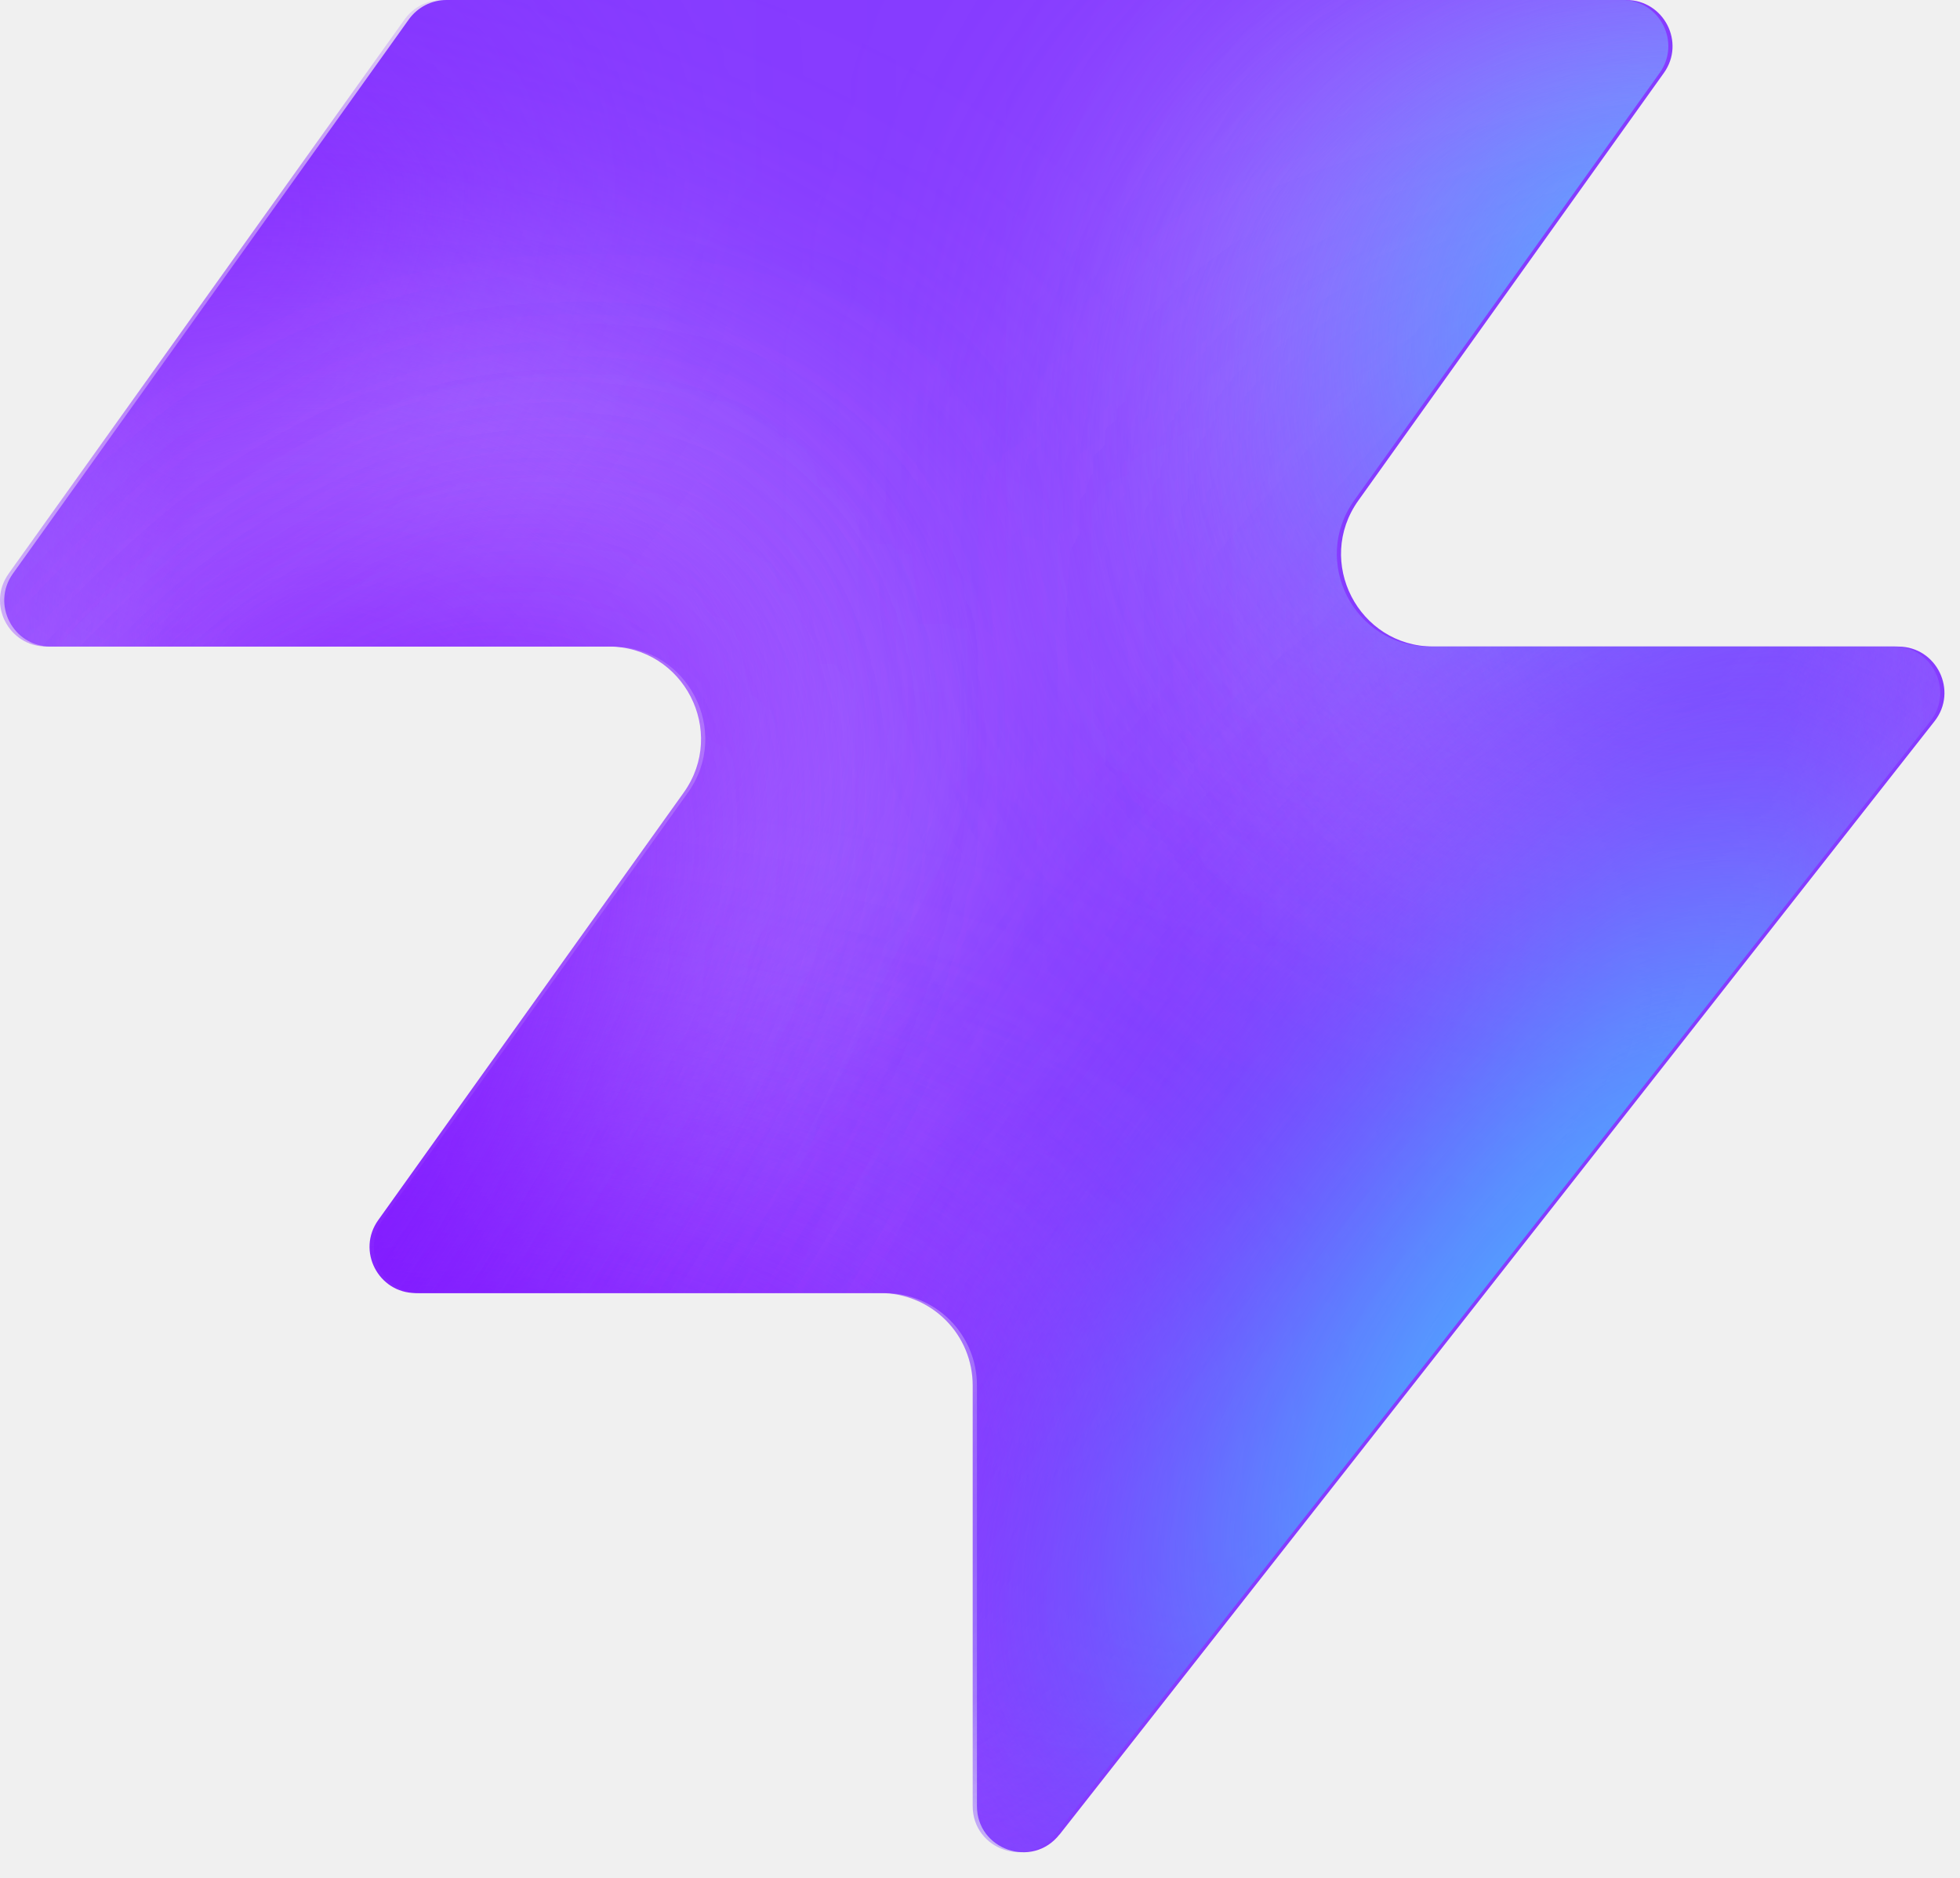
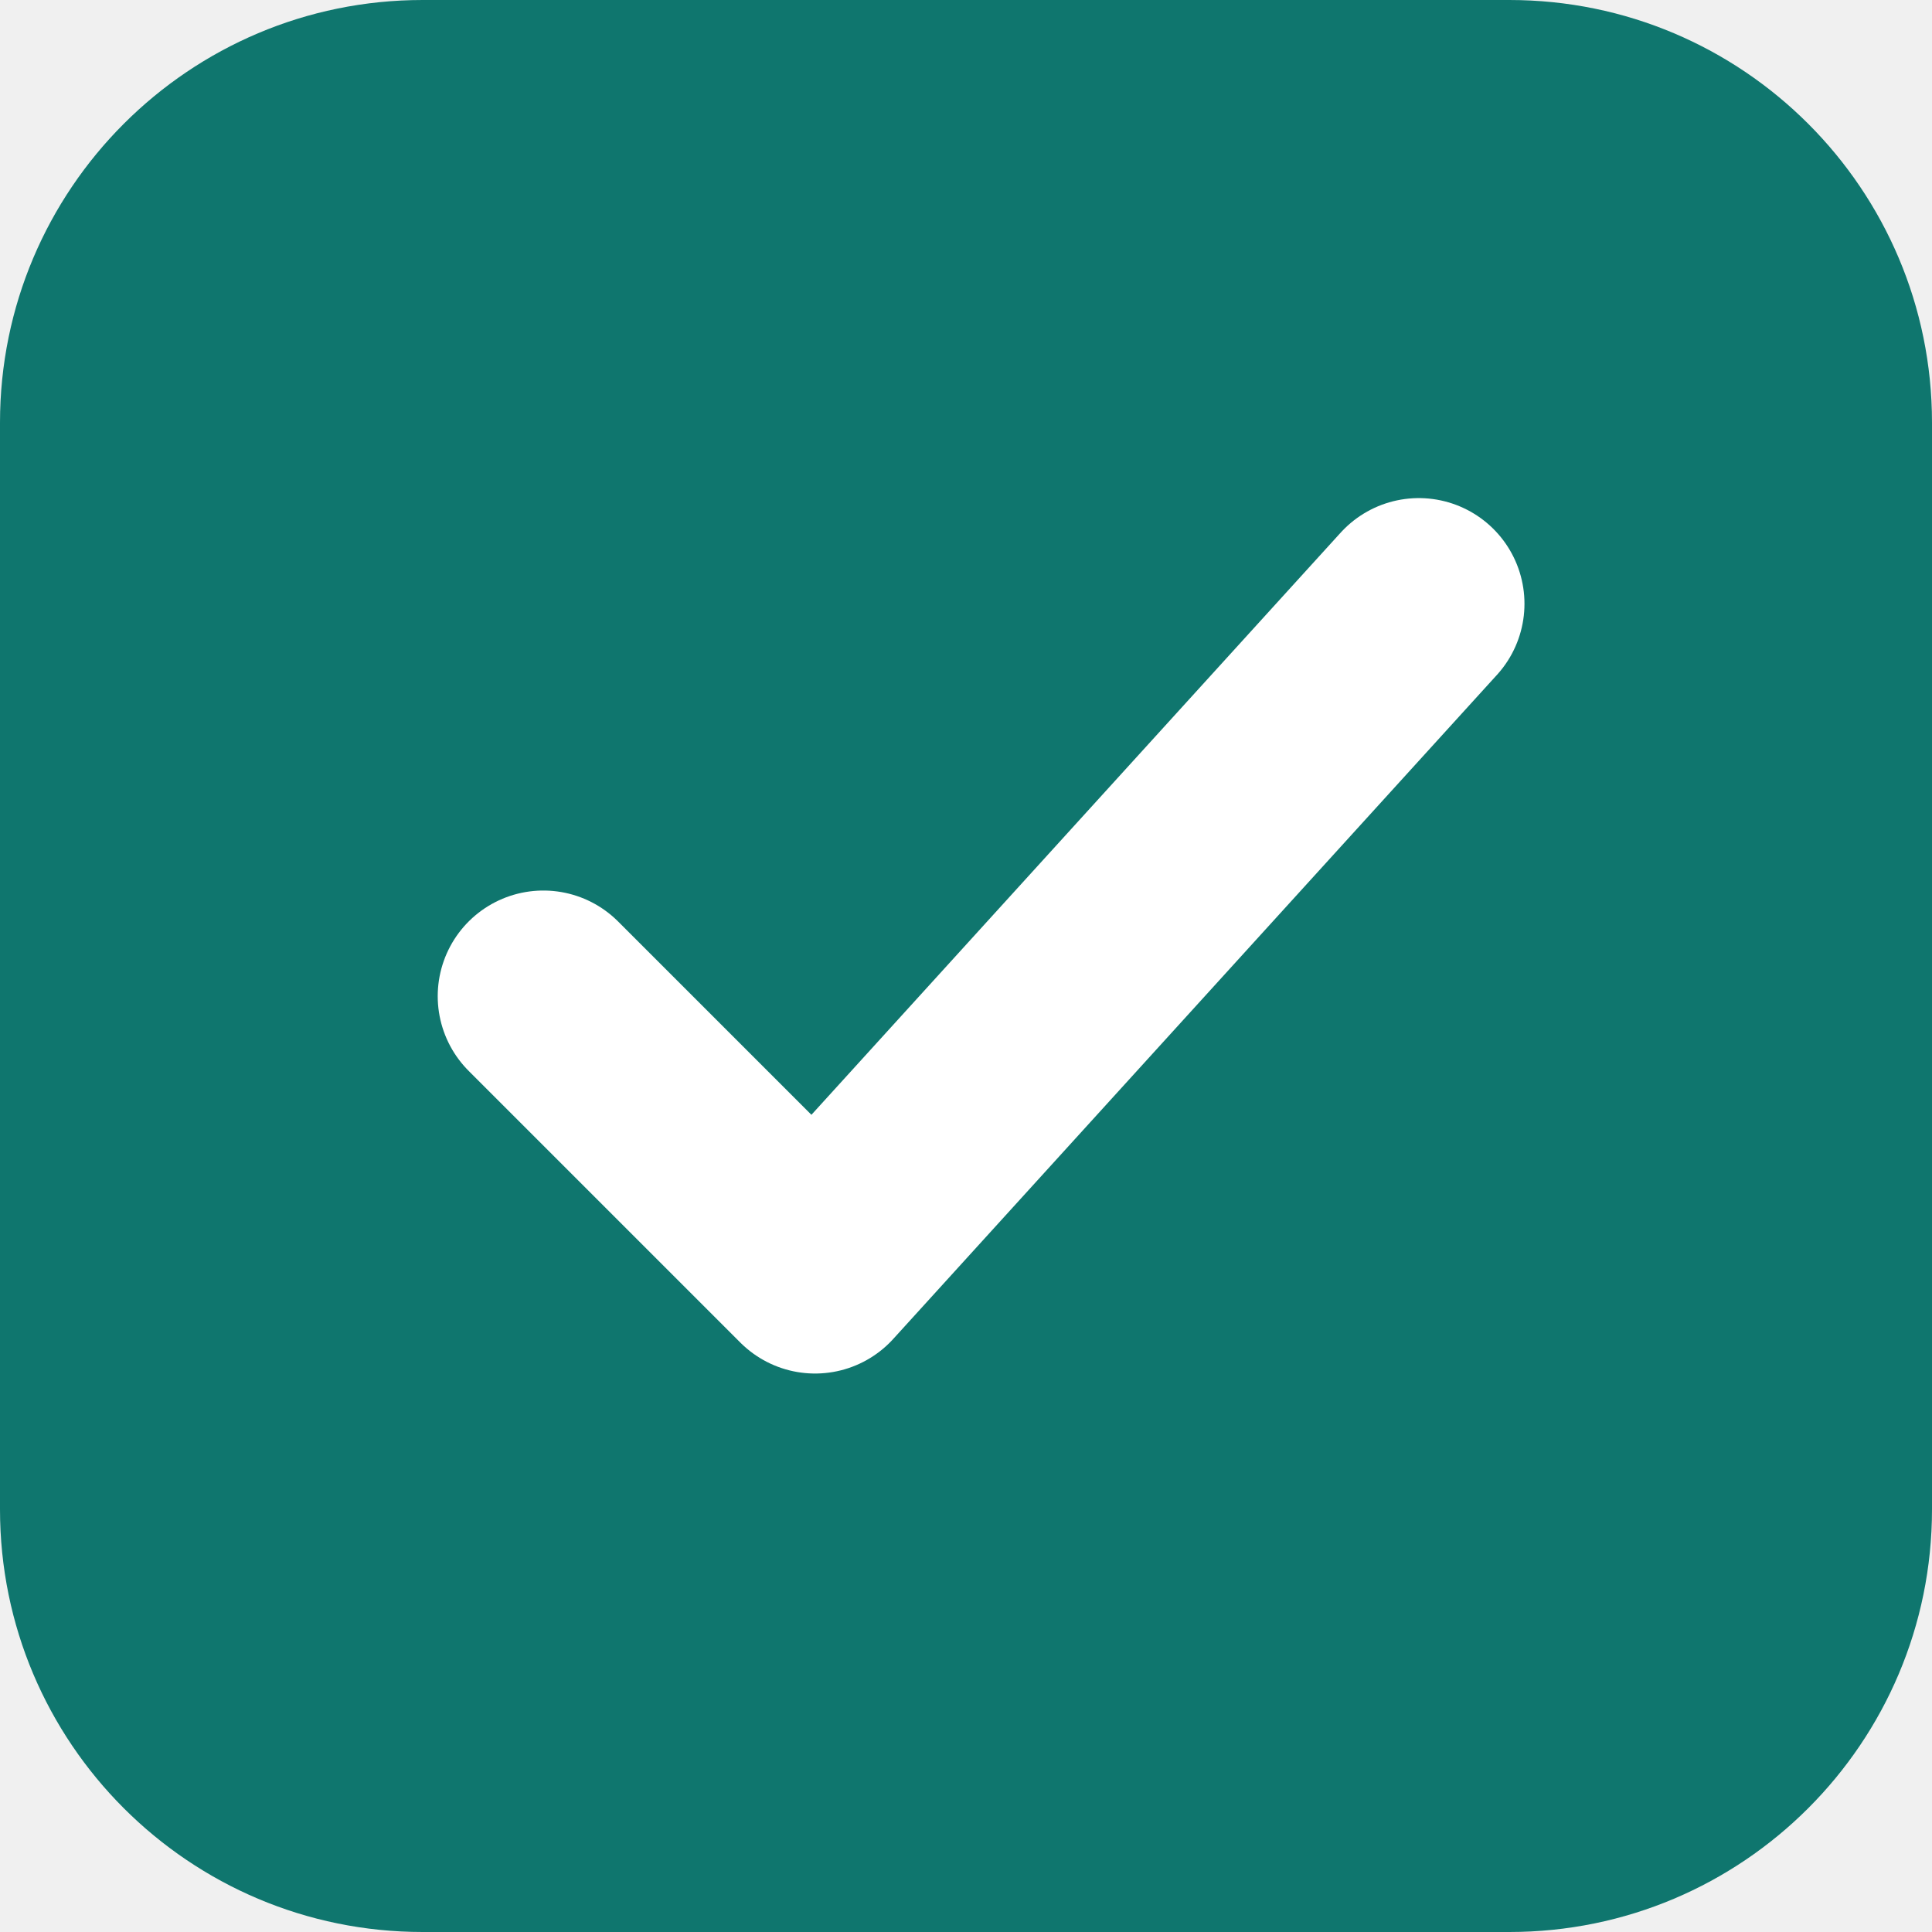
- <svg xmlns="http://www.w3.org/2000/svg" width="48" height="46" fill="none" viewBox="0 0 48 46">
-   <path fill="#863bff" d="M25.946 44.938c-.664.845-2.021.375-2.021-.698V33.937a2.26 2.26 0 0 0-2.262-2.262H10.287c-.92 0-1.456-1.04-.92-1.788l7.48-10.471c1.07-1.497 0-3.578-1.842-3.578H1.237c-.92 0-1.456-1.04-.92-1.788L10.013.474c.214-.297.556-.474.92-.474h28.894c.92 0 1.456 1.04.92 1.788l-7.48 10.471c-1.07 1.498 0 3.579 1.842 3.579h11.377c.943 0 1.473 1.088.89 1.83L25.947 44.94z" style="fill:#863bff;fill:color(display-p3 .525 .23 1);fill-opacity:1" />
-   <mask id="a" width="48" height="46" x="0" y="0" maskUnits="userSpaceOnUse" style="mask-type:alpha">
-     <path fill="#000" d="M25.842 44.938c-.664.844-2.021.375-2.021-.698V33.937a2.26 2.26 0 0 0-2.262-2.262H10.183c-.92 0-1.456-1.04-.92-1.788l7.48-10.471c1.07-1.498 0-3.579-1.842-3.579H1.133c-.92 0-1.456-1.04-.92-1.787L9.91.473c.214-.297.556-.474.92-.474h28.894c.92 0 1.456 1.04.92 1.788l-7.48 10.471c-1.07 1.498 0 3.578 1.842 3.578h11.377c.943 0 1.473 1.088.89 1.832L25.843 44.94z" style="fill:#000;fill-opacity:1" />
-   </mask>
-   <g mask="url(#a)">
-     <g filter="url(#b)">
-       <ellipse cx="5.508" cy="14.704" fill="#ede6ff" rx="5.508" ry="14.704" style="fill:#ede6ff;fill:color(display-p3 .927 .903 1);fill-opacity:1" transform="matrix(.00324 1 1 -.00324 -4.47 31.516)" />
-     </g>
-     <g filter="url(#c)">
-       <ellipse cx="10.399" cy="29.851" fill="#ede6ff" rx="10.399" ry="29.851" style="fill:#ede6ff;fill:color(display-p3 .927 .903 1);fill-opacity:1" transform="matrix(.00324 1 1 -.00324 -39.328 7.883)" />
-     </g>
-     <g filter="url(#d)">
-       <ellipse cx="5.508" cy="30.487" fill="#7e14ff" rx="5.508" ry="30.487" style="fill:#7e14ff;fill:color(display-p3 .492 .077 1);fill-opacity:1" transform="rotate(89.814 -25.913 -14.639)scale(1 -1)" />
-     </g>
-     <g filter="url(#e)">
-       <ellipse cx="5.508" cy="30.599" fill="#7e14ff" rx="5.508" ry="30.599" style="fill:#7e14ff;fill:color(display-p3 .492 .077 1);fill-opacity:1" transform="rotate(89.814 -32.644 -3.334)scale(1 -1)" />
-     </g>
-     <g filter="url(#f)">
-       <ellipse cx="5.508" cy="30.599" fill="#7e14ff" rx="5.508" ry="30.599" style="fill:#7e14ff;fill:color(display-p3 .492 .077 1);fill-opacity:1" transform="matrix(.00324 1 1 -.00324 -34.34 30.47)" />
-     </g>
-     <g filter="url(#g)">
-       <ellipse cx="14.072" cy="22.078" fill="#ede6ff" rx="14.072" ry="22.078" style="fill:#ede6ff;fill:color(display-p3 .927 .903 1);fill-opacity:1" transform="rotate(93.35 24.506 48.493)scale(-1 1)" />
-     </g>
-     <g filter="url(#h)">
-       <ellipse cx="3.47" cy="21.501" fill="#7e14ff" rx="3.47" ry="21.501" style="fill:#7e14ff;fill:color(display-p3 .492 .077 1);fill-opacity:1" transform="rotate(89.009 28.708 47.59)scale(-1 1)" />
-     </g>
-     <g filter="url(#i)">
-       <ellipse cx="3.47" cy="21.501" fill="#7e14ff" rx="3.47" ry="21.501" style="fill:#7e14ff;fill:color(display-p3 .492 .077 1);fill-opacity:1" transform="rotate(89.009 28.708 47.59)scale(-1 1)" />
-     </g>
-     <g filter="url(#j)">
-       <ellipse cx=".387" cy="8.972" fill="#7e14ff" rx="4.407" ry="29.108" style="fill:#7e14ff;fill:color(display-p3 .492 .077 1);fill-opacity:1" transform="rotate(39.51 .387 8.972)" />
-     </g>
-     <g filter="url(#k)">
-       <ellipse cx="47.523" cy="-6.092" fill="#7e14ff" rx="4.407" ry="29.108" style="fill:#7e14ff;fill:color(display-p3 .492 .077 1);fill-opacity:1" transform="rotate(37.892 47.523 -6.092)" />
-     </g>
-     <g filter="url(#l)">
-       <ellipse cx="41.412" cy="6.333" fill="#47bfff" rx="5.971" ry="9.665" style="fill:#47bfff;fill:color(display-p3 .28 .748 1);fill-opacity:1" transform="rotate(37.892 41.412 6.333)" />
-     </g>
-     <g filter="url(#m)">
-       <ellipse cx="-1.879" cy="38.332" fill="#7e14ff" rx="4.407" ry="29.108" style="fill:#7e14ff;fill:color(display-p3 .492 .077 1);fill-opacity:1" transform="rotate(37.892 -1.88 38.332)" />
-     </g>
-     <g filter="url(#n)">
-       <ellipse cx="-1.879" cy="38.332" fill="#7e14ff" rx="4.407" ry="29.108" style="fill:#7e14ff;fill:color(display-p3 .492 .077 1);fill-opacity:1" transform="rotate(37.892 -1.88 38.332)" />
-     </g>
-     <g filter="url(#o)">
-       <ellipse cx="35.651" cy="29.907" fill="#7e14ff" rx="4.407" ry="29.108" style="fill:#7e14ff;fill:color(display-p3 .492 .077 1);fill-opacity:1" transform="rotate(37.892 35.651 29.907)" />
-     </g>
-     <g filter="url(#p)">
-       <ellipse cx="38.418" cy="32.4" fill="#47bfff" rx="5.971" ry="15.297" style="fill:#47bfff;fill:color(display-p3 .28 .748 1);fill-opacity:1" transform="rotate(37.892 38.418 32.4)" />
-     </g>
-   </g>
-   <defs>
-     <filter id="b" width="60.045" height="41.654" x="-19.77" y="16.149" color-interpolation-filters="sRGB" filterUnits="userSpaceOnUse">
-       <feFlood flood-opacity="0" result="BackgroundImageFix" />
-       <feBlend in="SourceGraphic" in2="BackgroundImageFix" result="shape" />
-       <feGaussianBlur result="effect1_foregroundBlur_2002_17158" stdDeviation="7.659" />
-     </filter>
-     <filter id="c" width="90.34" height="51.437" x="-54.613" y="-7.533" color-interpolation-filters="sRGB" filterUnits="userSpaceOnUse">
-       <feFlood flood-opacity="0" result="BackgroundImageFix" />
-       <feBlend in="SourceGraphic" in2="BackgroundImageFix" result="shape" />
-       <feGaussianBlur result="effect1_foregroundBlur_2002_17158" stdDeviation="7.659" />
-     </filter>
-     <filter id="d" width="79.355" height="29.4" x="-49.64" y="2.03" color-interpolation-filters="sRGB" filterUnits="userSpaceOnUse">
-       <feFlood flood-opacity="0" result="BackgroundImageFix" />
-       <feBlend in="SourceGraphic" in2="BackgroundImageFix" result="shape" />
-       <feGaussianBlur result="effect1_foregroundBlur_2002_17158" stdDeviation="4.596" />
-     </filter>
-     <filter id="e" width="79.579" height="29.4" x="-45.045" y="20.029" color-interpolation-filters="sRGB" filterUnits="userSpaceOnUse">
-       <feFlood flood-opacity="0" result="BackgroundImageFix" />
-       <feBlend in="SourceGraphic" in2="BackgroundImageFix" result="shape" />
-       <feGaussianBlur result="effect1_foregroundBlur_2002_17158" stdDeviation="4.596" />
-     </filter>
-     <filter id="f" width="79.579" height="29.4" x="-43.513" y="21.178" color-interpolation-filters="sRGB" filterUnits="userSpaceOnUse">
-       <feFlood flood-opacity="0" result="BackgroundImageFix" />
-       <feBlend in="SourceGraphic" in2="BackgroundImageFix" result="shape" />
-       <feGaussianBlur result="effect1_foregroundBlur_2002_17158" stdDeviation="4.596" />
-     </filter>
-     <filter id="g" width="74.749" height="58.852" x="15.756" y="-17.901" color-interpolation-filters="sRGB" filterUnits="userSpaceOnUse">
-       <feFlood flood-opacity="0" result="BackgroundImageFix" />
-       <feBlend in="SourceGraphic" in2="BackgroundImageFix" result="shape" />
-       <feGaussianBlur result="effect1_foregroundBlur_2002_17158" stdDeviation="7.659" />
-     </filter>
-     <filter id="h" width="61.377" height="25.362" x="23.548" y="2.284" color-interpolation-filters="sRGB" filterUnits="userSpaceOnUse">
-       <feFlood flood-opacity="0" result="BackgroundImageFix" />
-       <feBlend in="SourceGraphic" in2="BackgroundImageFix" result="shape" />
-       <feGaussianBlur result="effect1_foregroundBlur_2002_17158" stdDeviation="4.596" />
-     </filter>
-     <filter id="i" width="61.377" height="25.362" x="23.548" y="2.284" color-interpolation-filters="sRGB" filterUnits="userSpaceOnUse">
-       <feFlood flood-opacity="0" result="BackgroundImageFix" />
-       <feBlend in="SourceGraphic" in2="BackgroundImageFix" result="shape" />
-       <feGaussianBlur result="effect1_foregroundBlur_2002_17158" stdDeviation="4.596" />
-     </filter>
-     <filter id="j" width="56.045" height="63.649" x="-27.636" y="-22.853" color-interpolation-filters="sRGB" filterUnits="userSpaceOnUse">
-       <feFlood flood-opacity="0" result="BackgroundImageFix" />
-       <feBlend in="SourceGraphic" in2="BackgroundImageFix" result="shape" />
-       <feGaussianBlur result="effect1_foregroundBlur_2002_17158" stdDeviation="4.596" />
-     </filter>
-     <filter id="k" width="54.814" height="64.646" x="20.116" y="-38.415" color-interpolation-filters="sRGB" filterUnits="userSpaceOnUse">
-       <feFlood flood-opacity="0" result="BackgroundImageFix" />
-       <feBlend in="SourceGraphic" in2="BackgroundImageFix" result="shape" />
-       <feGaussianBlur result="effect1_foregroundBlur_2002_17158" stdDeviation="4.596" />
-     </filter>
-     <filter id="l" width="33.541" height="35.313" x="24.641" y="-11.323" color-interpolation-filters="sRGB" filterUnits="userSpaceOnUse">
-       <feFlood flood-opacity="0" result="BackgroundImageFix" />
-       <feBlend in="SourceGraphic" in2="BackgroundImageFix" result="shape" />
-       <feGaussianBlur result="effect1_foregroundBlur_2002_17158" stdDeviation="4.596" />
-     </filter>
-     <filter id="m" width="54.814" height="64.646" x="-29.286" y="6.009" color-interpolation-filters="sRGB" filterUnits="userSpaceOnUse">
-       <feFlood flood-opacity="0" result="BackgroundImageFix" />
-       <feBlend in="SourceGraphic" in2="BackgroundImageFix" result="shape" />
-       <feGaussianBlur result="effect1_foregroundBlur_2002_17158" stdDeviation="4.596" />
-     </filter>
-     <filter id="n" width="54.814" height="64.646" x="-29.286" y="6.009" color-interpolation-filters="sRGB" filterUnits="userSpaceOnUse">
-       <feFlood flood-opacity="0" result="BackgroundImageFix" />
-       <feBlend in="SourceGraphic" in2="BackgroundImageFix" result="shape" />
-       <feGaussianBlur result="effect1_foregroundBlur_2002_17158" stdDeviation="4.596" />
-     </filter>
-     <filter id="o" width="54.814" height="64.646" x="8.244" y="-2.416" color-interpolation-filters="sRGB" filterUnits="userSpaceOnUse">
-       <feFlood flood-opacity="0" result="BackgroundImageFix" />
-       <feBlend in="SourceGraphic" in2="BackgroundImageFix" result="shape" />
-       <feGaussianBlur result="effect1_foregroundBlur_2002_17158" stdDeviation="4.596" />
-     </filter>
-     <filter id="p" width="39.409" height="43.623" x="18.713" y="10.588" color-interpolation-filters="sRGB" filterUnits="userSpaceOnUse">
-       <feFlood flood-opacity="0" result="BackgroundImageFix" />
-       <feBlend in="SourceGraphic" in2="BackgroundImageFix" result="shape" />
-       <feGaussianBlur result="effect1_foregroundBlur_2002_17158" stdDeviation="4.596" />
-     </filter>
-   </defs>
+ <svg xmlns="http://www.w3.org/2000/svg" viewBox="0 0 64 64">
+   <rect width="64" height="64" rx="14" fill="#0f766e" />
+   <path d="m18 33 9 9 20-22" fill="none" stroke="#fff" stroke-linecap="round" stroke-linejoin="round" stroke-width="7" />
</svg>
